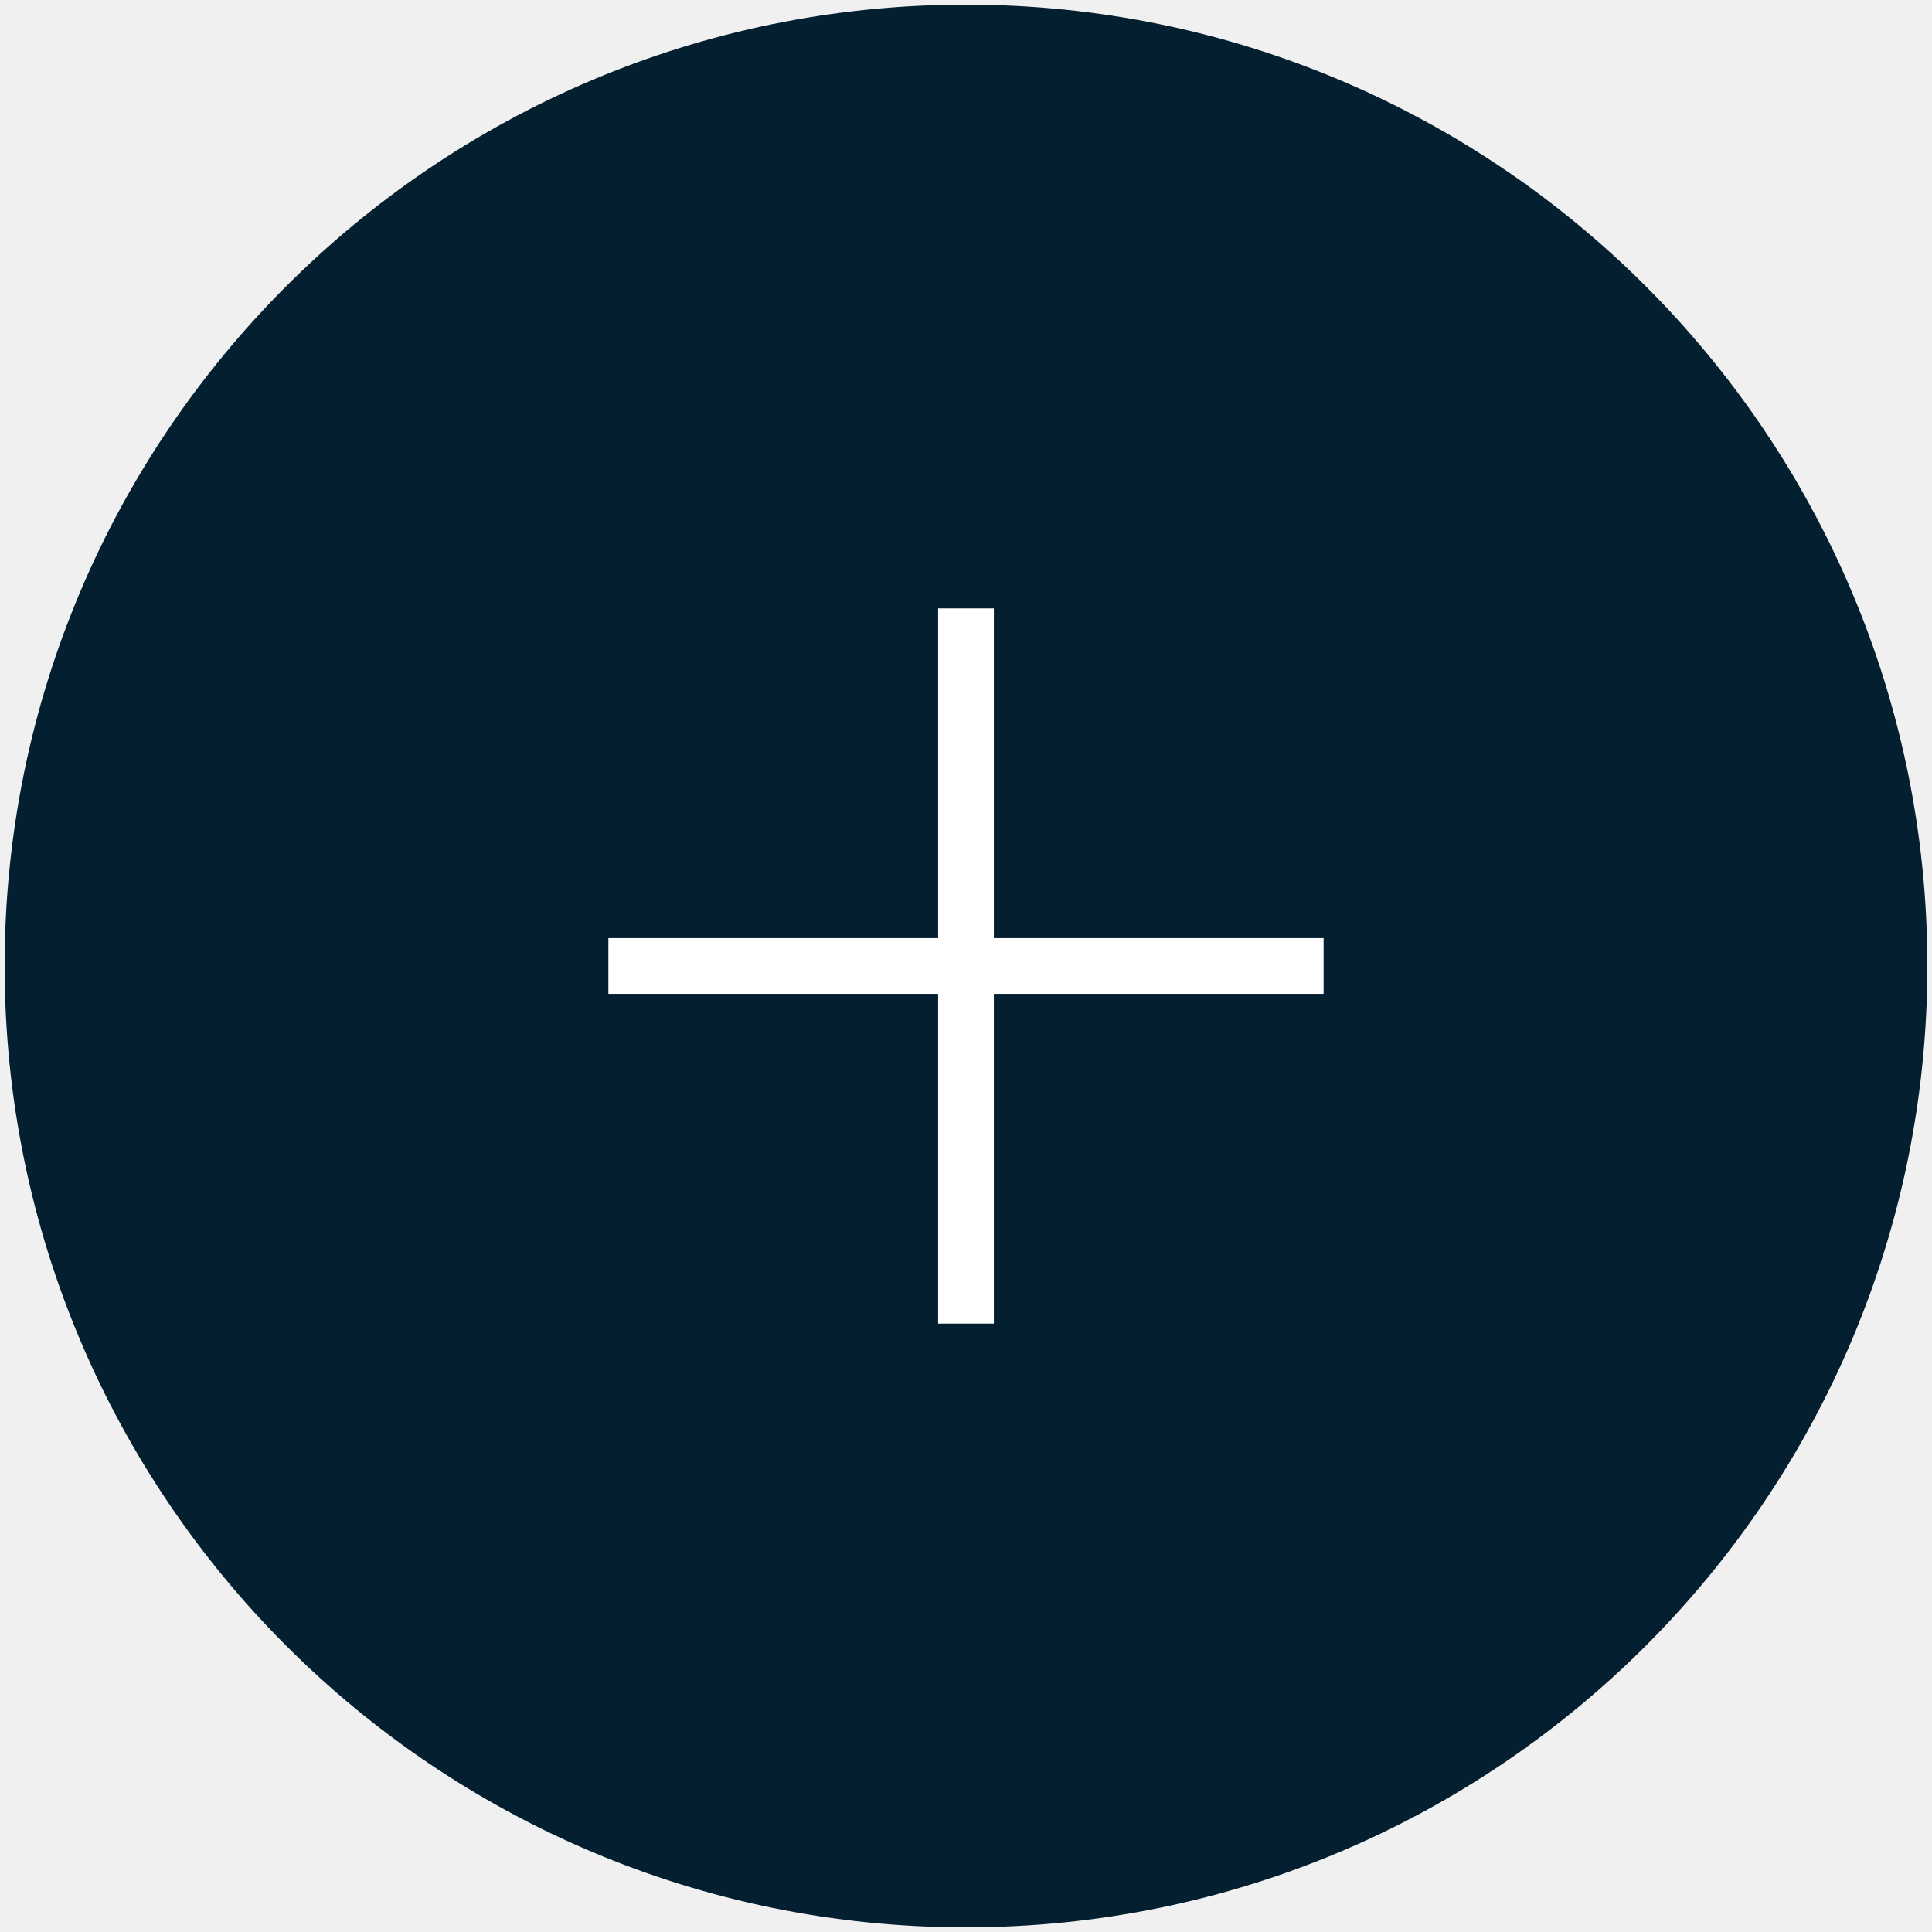
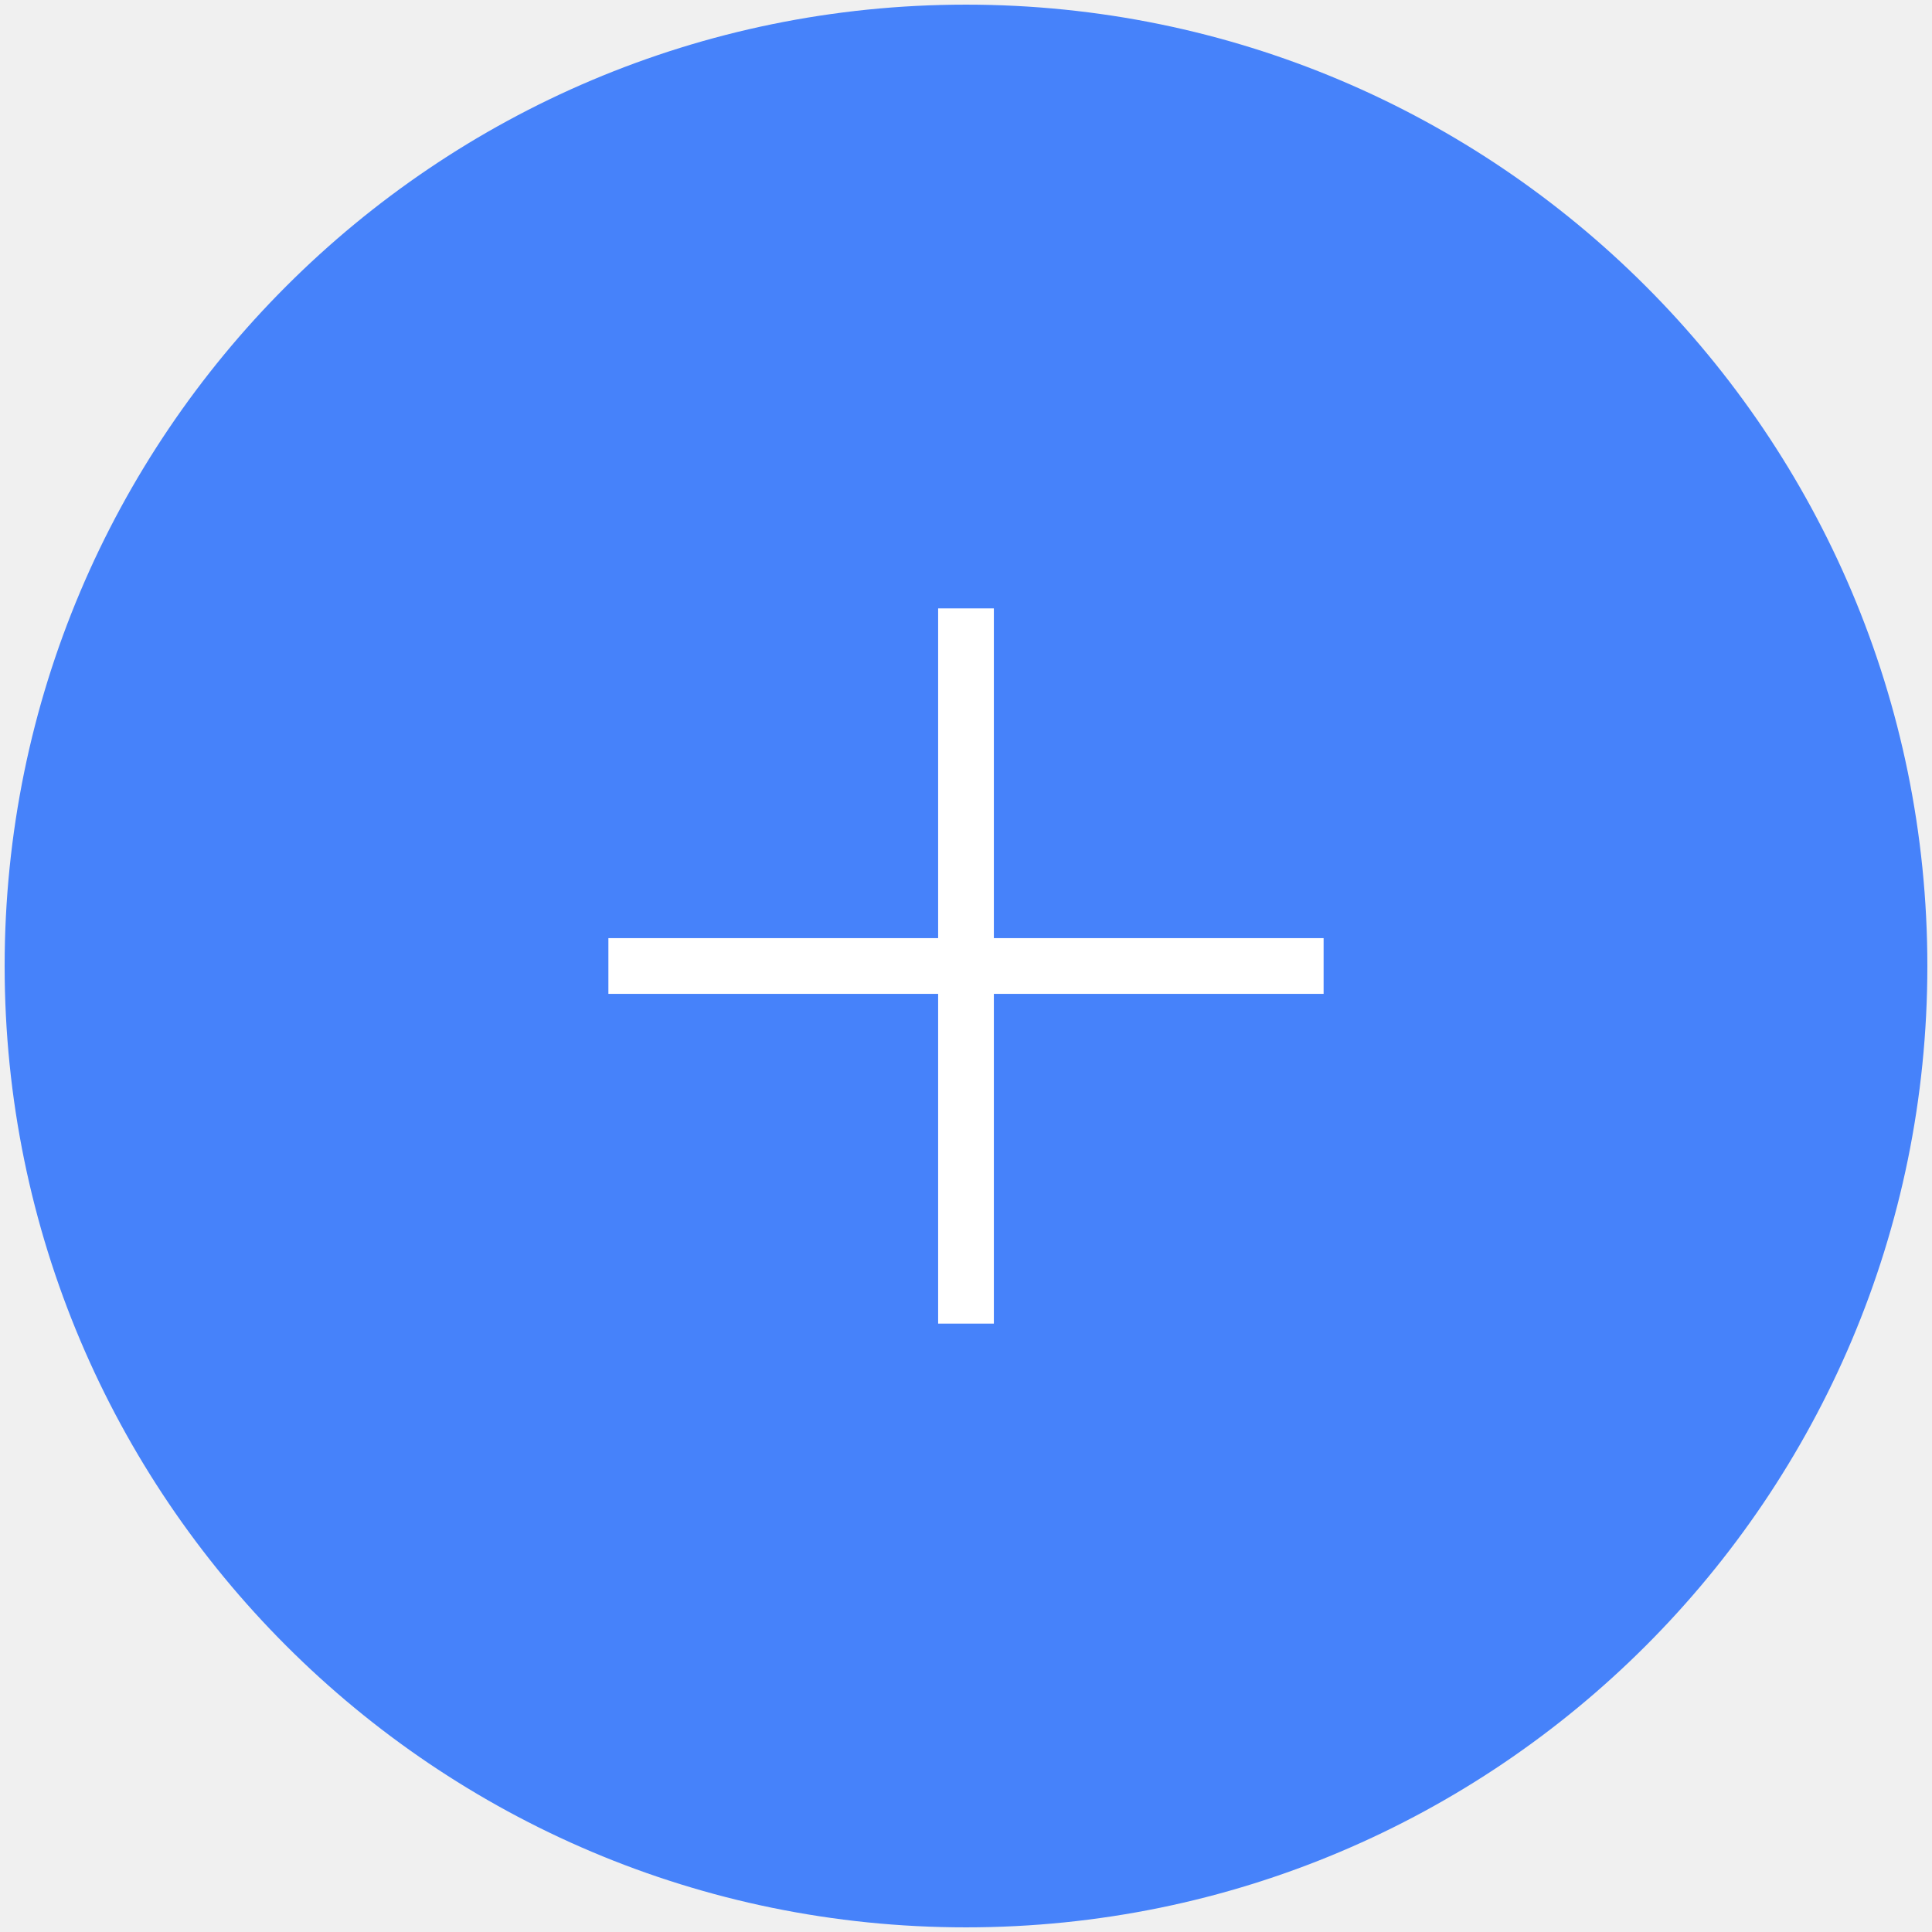
<svg xmlns="http://www.w3.org/2000/svg" version="1.1" id="Layer_1" x="0px" y="0px" viewBox="0 0 208 208" style="enable-background:new 0 0 208 208;" xml:space="preserve">
  <style type="text/css">
- 	.st0{fill:#031F30;}
+ 	.st0{fill:#4682FA;}
	.st1{fill:none;stroke:#ffffff;stroke-width:6;}
</style>
  <circle class="st0" cx="104" cy="104" r="103.5" />
  <g>
    <line class="st1" x1="65.5" y1="104" x2="142.5" y2="104" />
    <line class="st1" x1="104" y1="65.5" x2="104" y2="142.5" />
  </g>
</svg>
